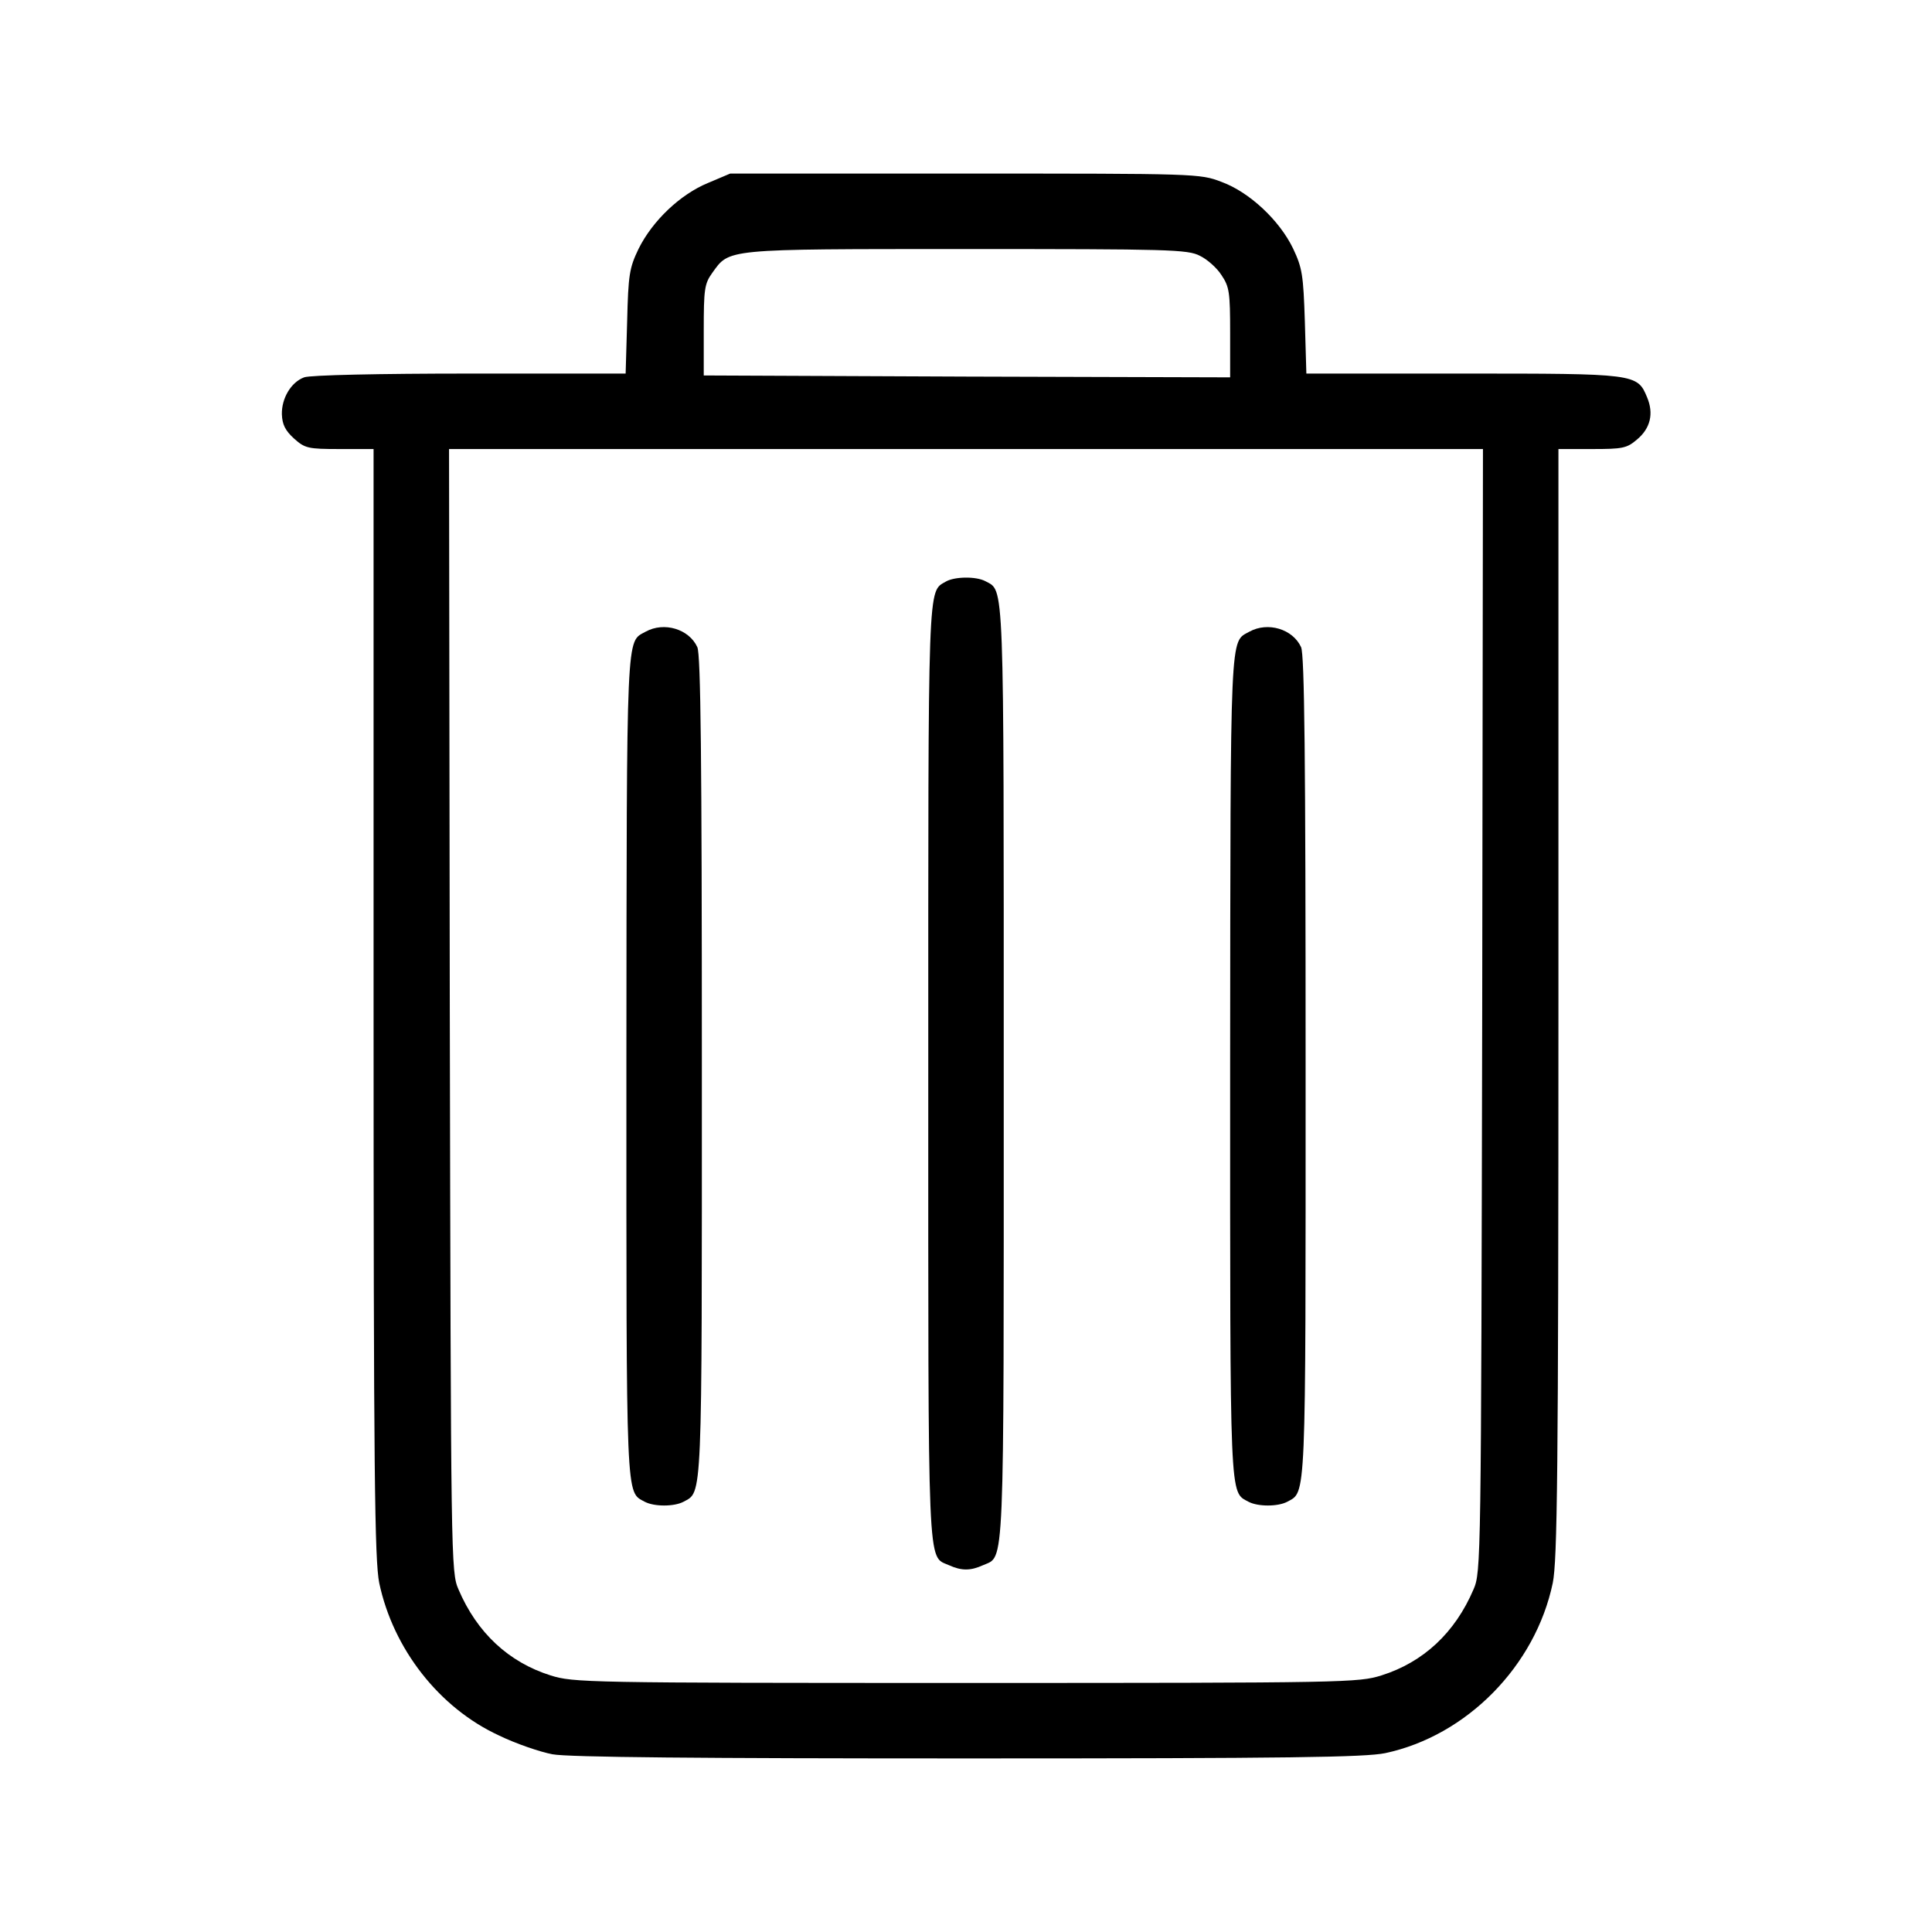
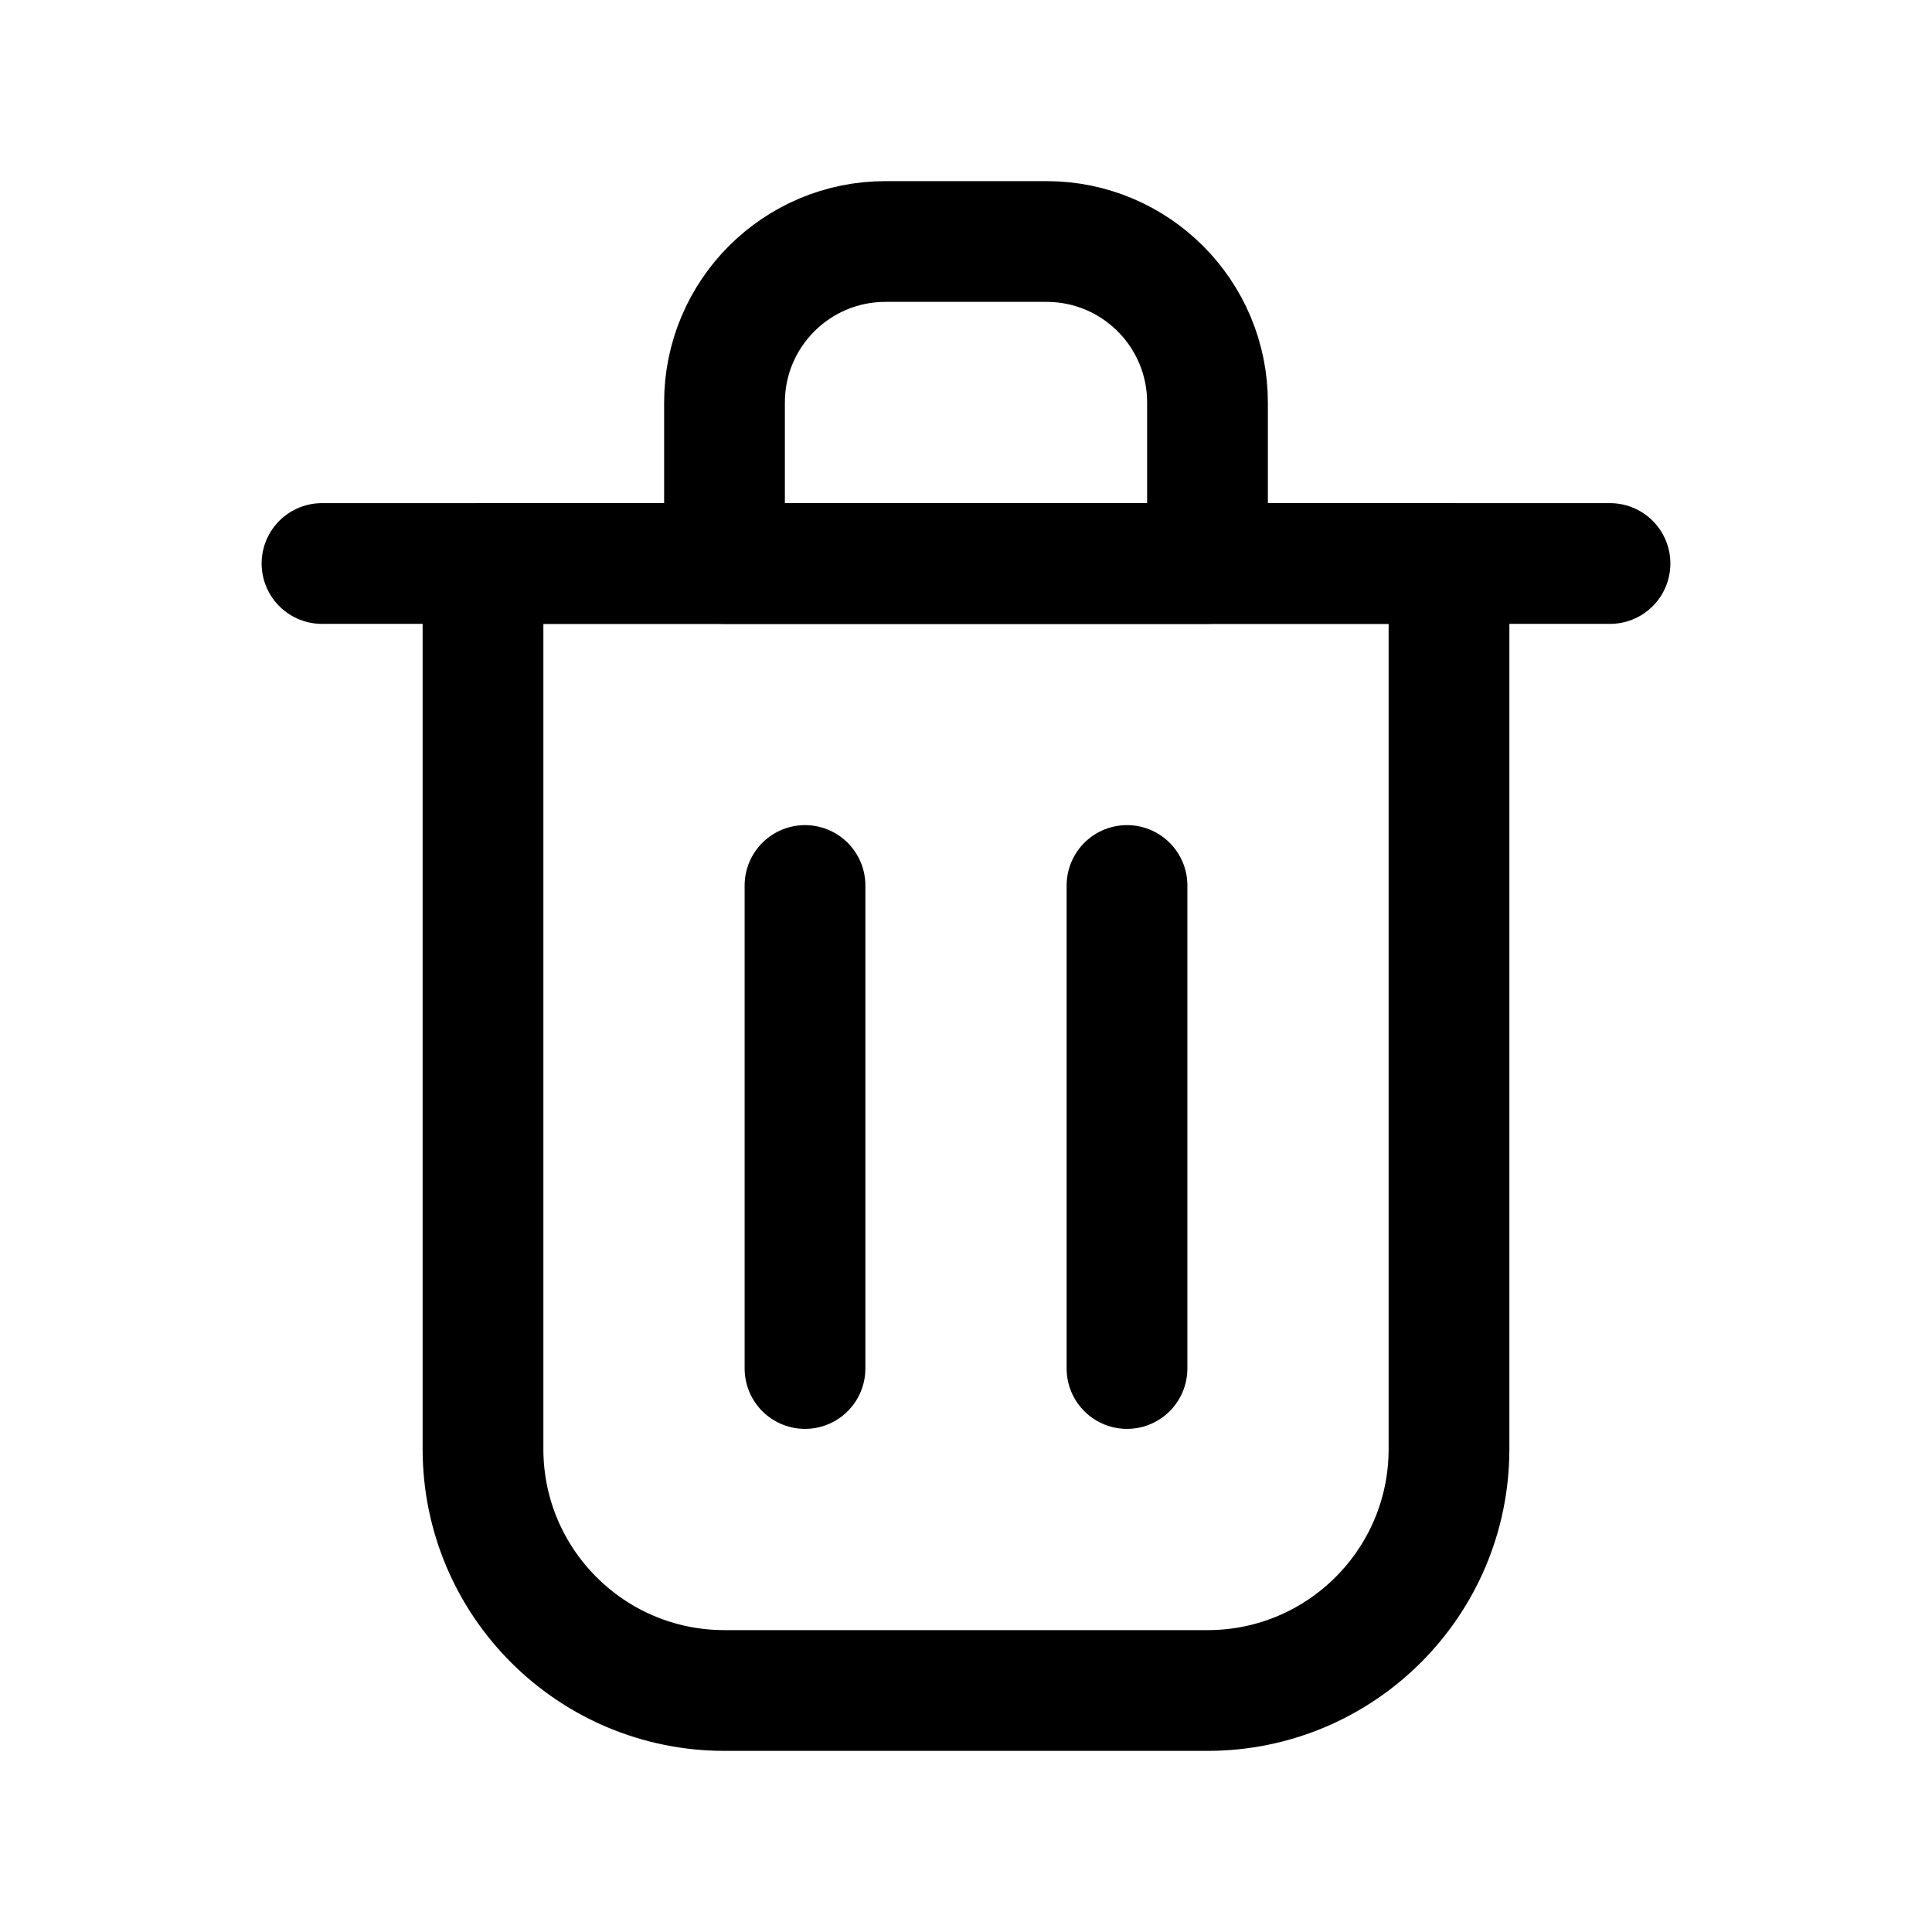
- <svg xmlns="http://www.w3.org/2000/svg" version="1.0" width="512pt" height="512pt" viewBox="0 0 512 512" preserveAspectRatio="xMidYMid meet">
-   <g transform="translate(0,512) scale(0.1,-0.1)" fill="#000000" stroke="none">
-     <path d="M1876 4635 c-73 -30 -147 -100 -184 -175 -24 -50 -27 -68 -30 -192 l-4 -138 -413 0 c-239 0 -424 -4 -439 -10 -35 -13 -60 -56 -59 -98 1 -27 9 -43 32 -64 29 -26 37 -28 121 -28 l90 0 0 -1467 c0 -1253 3 -1478 15 -1538 37 -175 159 -331 317 -404 45 -22 110 -44 142 -50 41 -8 395 -11 1100 -11 854 0 1053 3 1107 14 216 46 398 231 444 451 12 60 15 285 15 1538 l0 1467 89 0 c81 0 92 2 119 25 36 30 45 69 27 112 -26 63 -30 63 -488 63 l-415 0 -4 138 c-4 124 -7 142 -31 193 -36 75 -116 150 -190 177 -57 22 -67 22 -680 22 l-622 0 -59 -25z m1304 -193 c19 -9 45 -32 57 -51 21 -31 23 -46 23 -153 l0 -118 -697 2 -698 3 0 120 c0 108 2 123 22 151 47 65 27 64 673 64 537 0 588 -1 620 -18z m748 -1999 c-3 -1464 -3 -1489 -23 -1535 -49 -115 -133 -193 -244 -228 -61 -19 -90 -20 -1101 -20 -1011 0 -1040 1 -1101 20 -111 35 -195 113 -244 228 -20 46 -20 71 -23 1535 l-2 1487 1370 0 1370 0 -2 -1487z" />
-     <path d="M2507 3579 c-49 -29 -47 20 -47 -1304 0 -1343 -3 -1277 55 -1303 33 -15 57 -15 90 0 58 26 55 -40 55 1303 0 1331 2 1277 -49 1305 -25 13 -81 12 -104 -1z" />
-     <path d="M1711 3446 c-52 -29 -50 19 -51 -1149 0 -1171 -2 -1129 49 -1157 25 -13 77 -13 102 0 51 28 49 -13 49 1154 0 820 -3 1091 -12 1111 -22 48 -88 68 -137 41z" />
-     <path d="M3311 3446 c-52 -29 -50 19 -51 -1149 0 -1171 -2 -1129 49 -1157 25 -13 77 -13 102 0 51 28 49 -13 49 1154 0 820 -3 1091 -12 1111 -22 48 -88 68 -137 41z" />
-   </g>
+ <svg xmlns="http://www.w3.org/2000/svg" width="800px" height="800px" viewBox="0 0 24 24" fill="none">
+   <path d="M10 11V17" stroke="#000000" stroke-width="1.5" stroke-linecap="round" stroke-linejoin="round" />
+   <path d="M14 11V17" stroke="#000000" stroke-width="1.5" stroke-linecap="round" stroke-linejoin="round" />
+   <path d="M4 7H20" stroke="#000000" stroke-width="1.5" stroke-linecap="round" stroke-linejoin="round" />
+   <path d="M6 7H12H18V18C18 19.657 16.657 21 15 21H9C7.343 21 6 19.657 6 18V7Z" stroke="#000000" stroke-width="1.5" stroke-linecap="round" stroke-linejoin="round" />
+   <path d="M9 5C9 3.895 9.895 3 11 3H13C14.105 3 15 3.895 15 5V7H9V5Z" stroke="#000000" stroke-width="1.5" stroke-linecap="round" stroke-linejoin="round" />
</svg>
